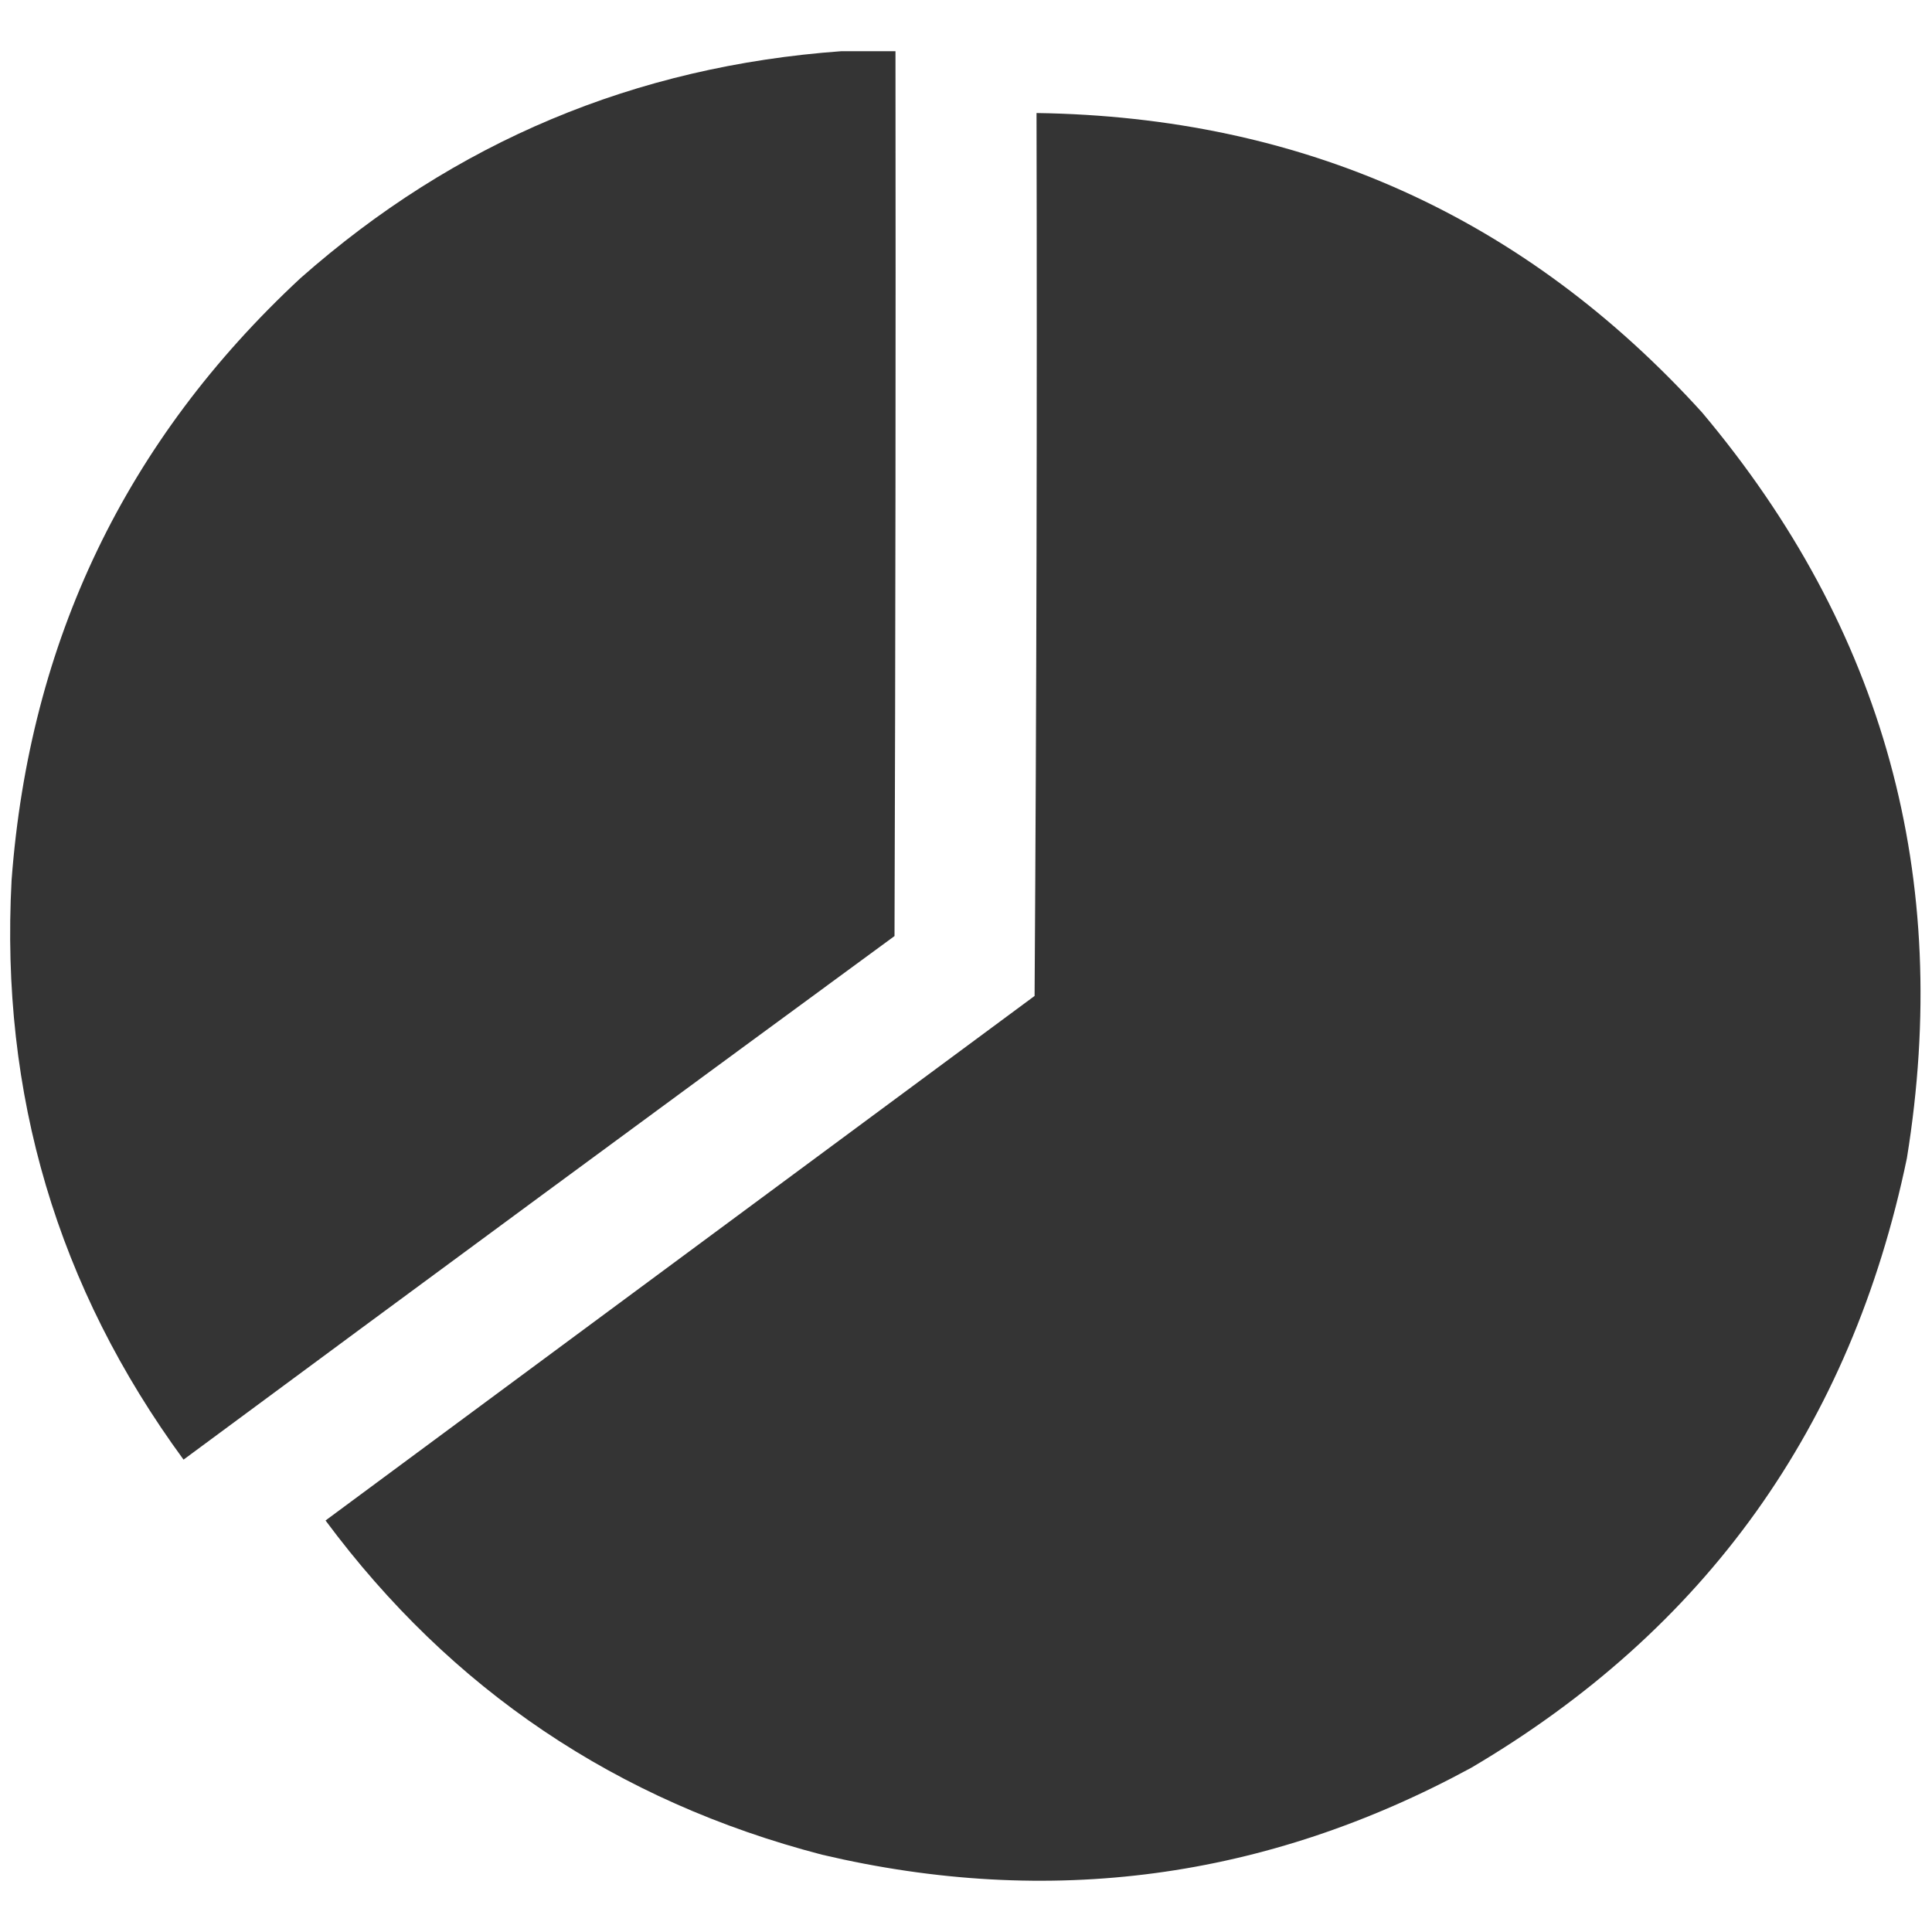
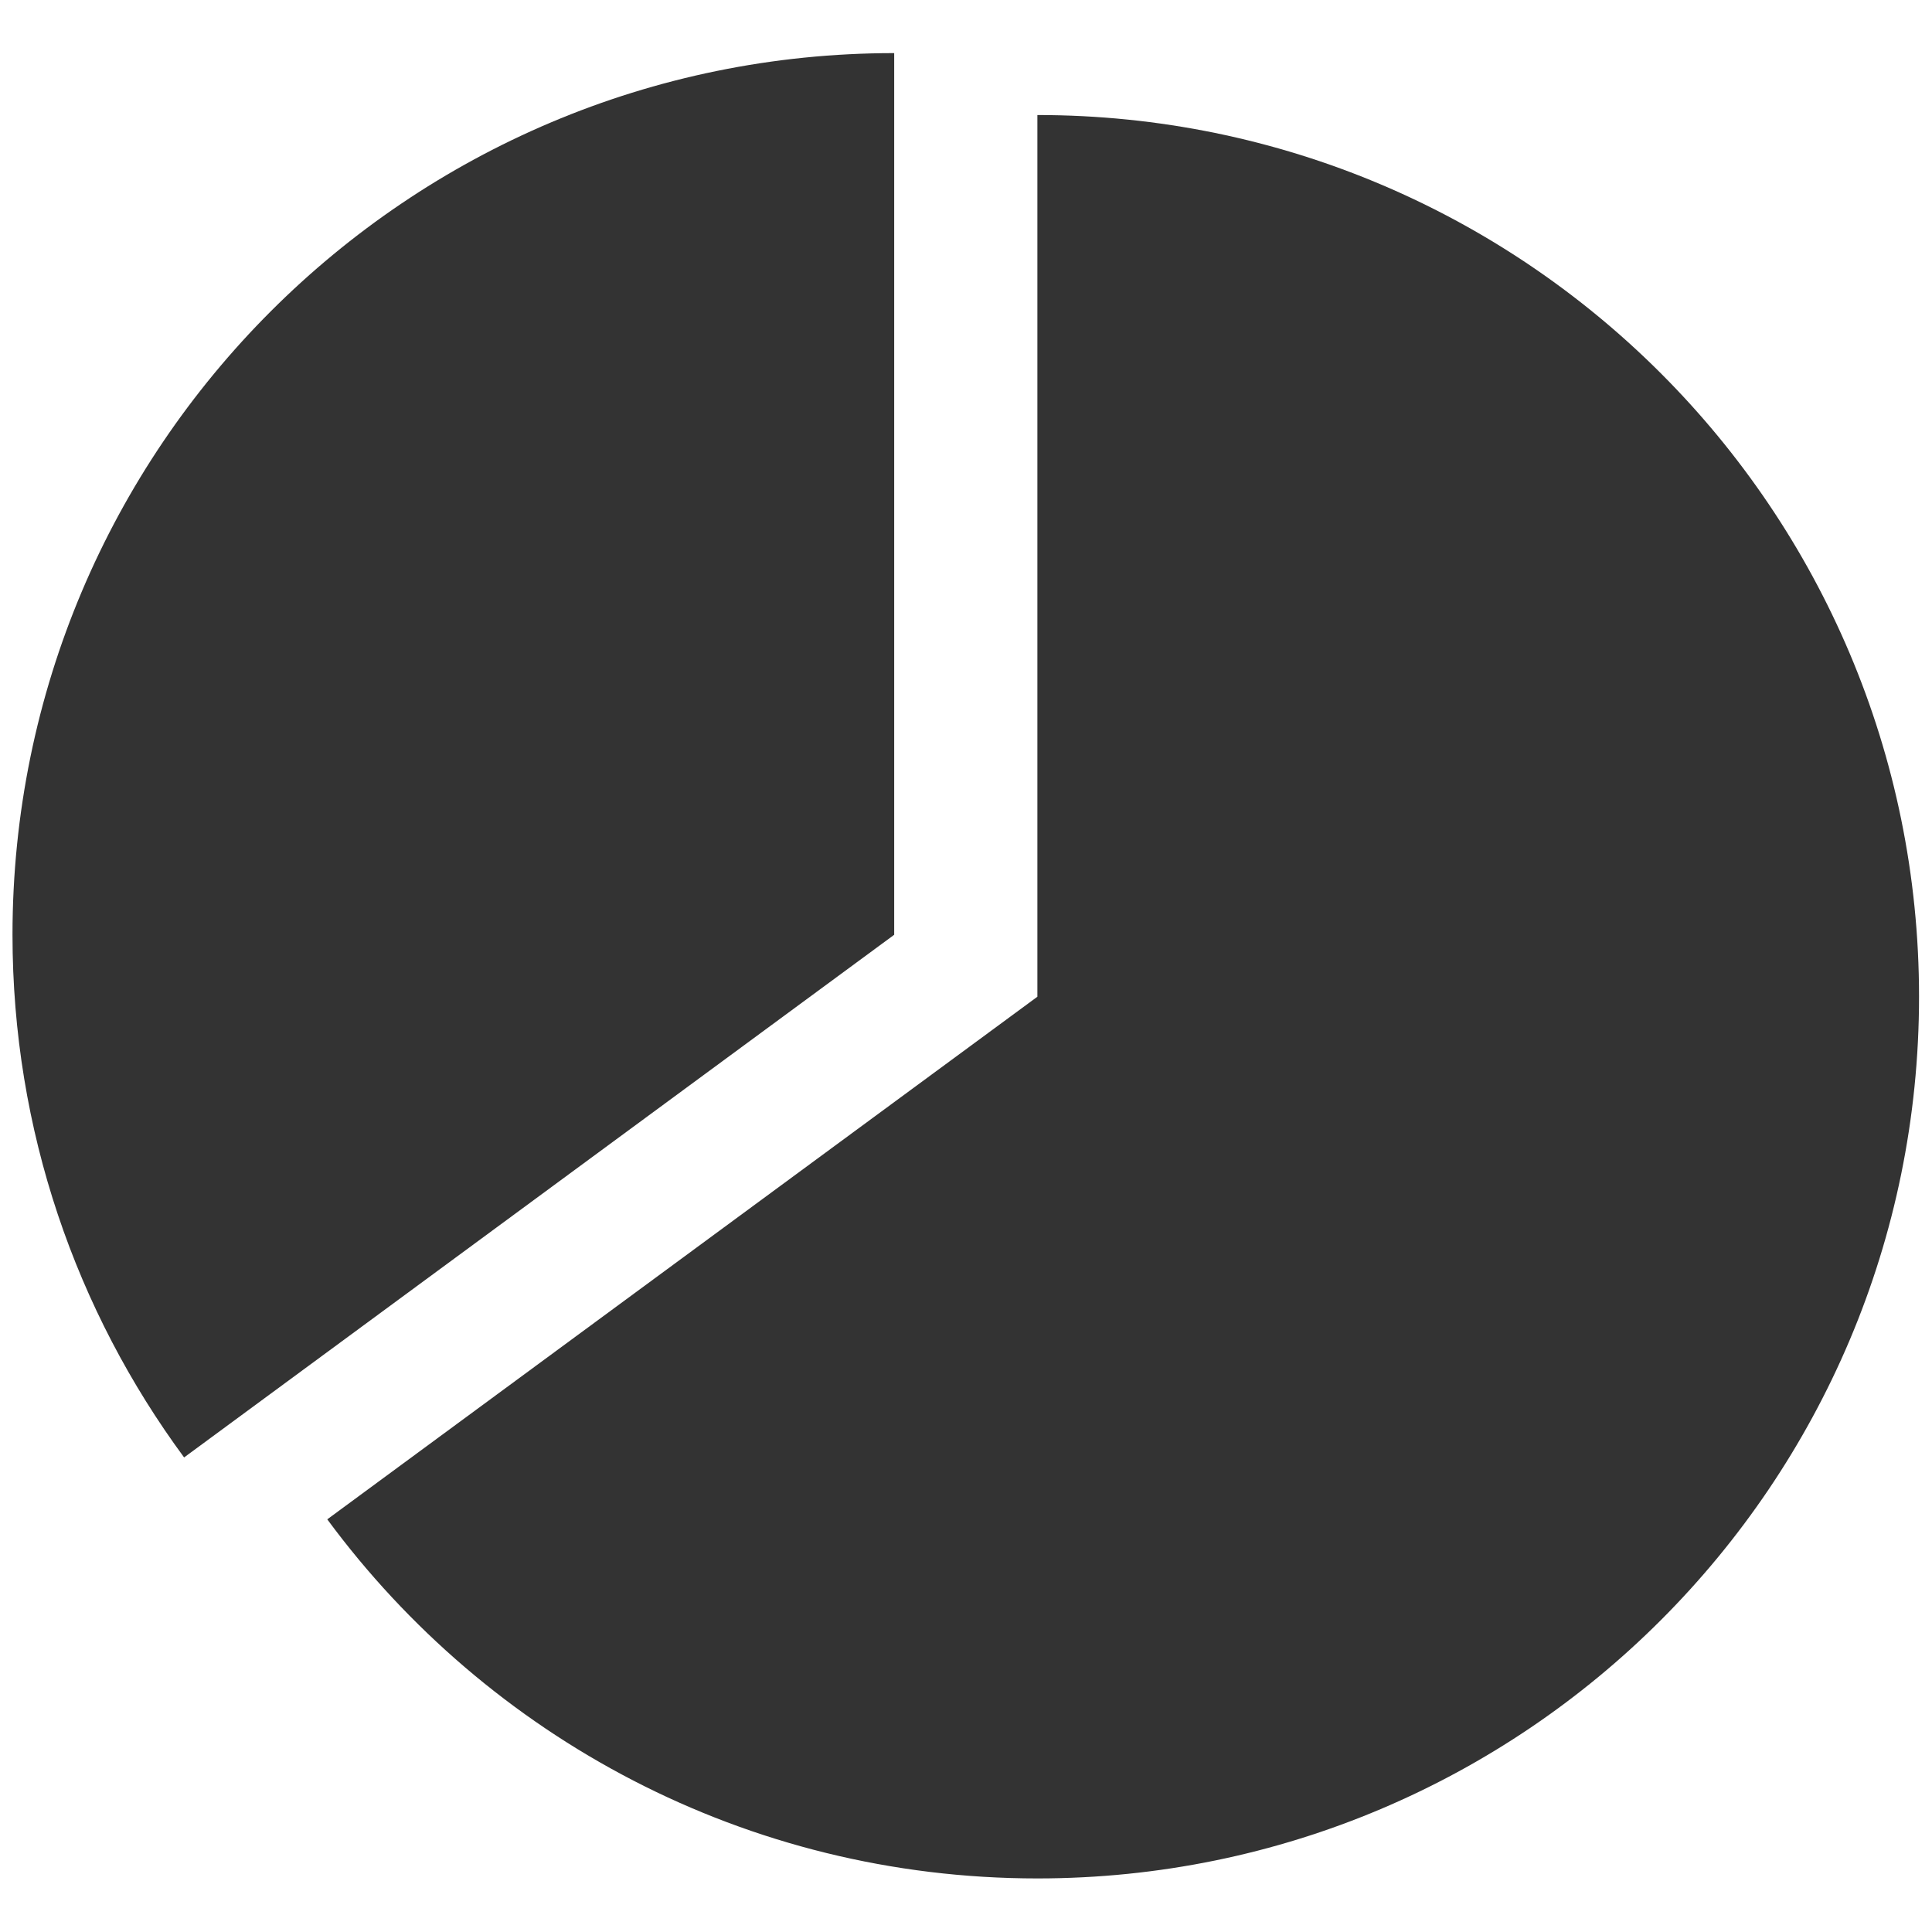
- <svg xmlns="http://www.w3.org/2000/svg" version="1.1" width="1000px" height="1000px" style="shape-rendering:geometricPrecision; text-rendering:geometricPrecision; image-rendering:optimizeQuality; fill-rule:evenodd; clip-rule:evenodd">
-   <g>
-     <path style="opacity:0.994" fill="#333333" d="M 435.5,26.5 C 444.833,26.5 454.167,26.5 463.5,26.5C 463.667,179.167 463.5,331.834 463,484.5C 340.09,574.61 217.424,664.943 95,755.5C 29.715,666.419 0.049,566.419 6,455.5C 15.275,331.796 65.108,227.963 155.5,144C 235.375,73.412 328.708,34.245 435.5,26.5 Z" />
+ <svg xmlns="http://www.w3.org/2000/svg" width="500" zoomAndPan="magnify" viewBox="0 0 375 375" height="500" preserveAspectRatio="xMidYMid meet" version="1.0">
+   <defs>
+     <clipPath id="f334a9e936">
+       <path d="M 63 22 L 372.926 22 L 372.926 365 L 63 365 Z M 63 22 " clip-rule="nonzero" />
+     </clipPath>
+     <clipPath id="d44739130a">
+       <path d="M 2.426 10.293 L 174 10.293 L 174 283 L 2.426 283 Z M 2.426 10.293 " clip-rule="nonzero" />
+     </clipPath>
+   </defs>
+   <g clip-path="url(#f334a9e936)">
+     <path fill="#333333" d="M 372.484 193.465 C 372.484 287.98 295.871 364.602 201.355 364.602 C 144.809 364.602 94.688 337.168 63.523 294.902 L 201.355 193.465 L 201.355 22.328 C 295.871 22.328 372.484 98.945 372.484 193.465 Z M 372.484 193.465 " fill-opacity="1" fill-rule="nonzero" />
  </g>
-   <g>
-     <path style="opacity:0.995" fill="#333333" d="M 536.5,58.5 C 674.204,60.521 789.038,112.187 881,213.5C 975.217,325.551 1010.55,454.218 987,599.5C 958.16,738.258 882.993,843.425 761.5,915C 655.3,972.695 543.3,987.695 425.5,960C 319.236,932.315 233.569,874.648 168.5,787C 290.803,696.51 413.136,606.01 535.5,515.5C 536.5,363.168 536.833,210.835 536.5,58.5 Z" />
+   <g clip-path="url(#d44739130a)">
+     <path fill="#333333" d="M 173.562 181.441 L 35.734 282.887 C 14.809 254.496 2.426 219.418 2.426 181.441 C 2.426 86.926 79.047 10.309 173.562 10.309 Z M 173.562 181.441 " fill-opacity="1" fill-rule="nonzero" />
  </g>
</svg>
